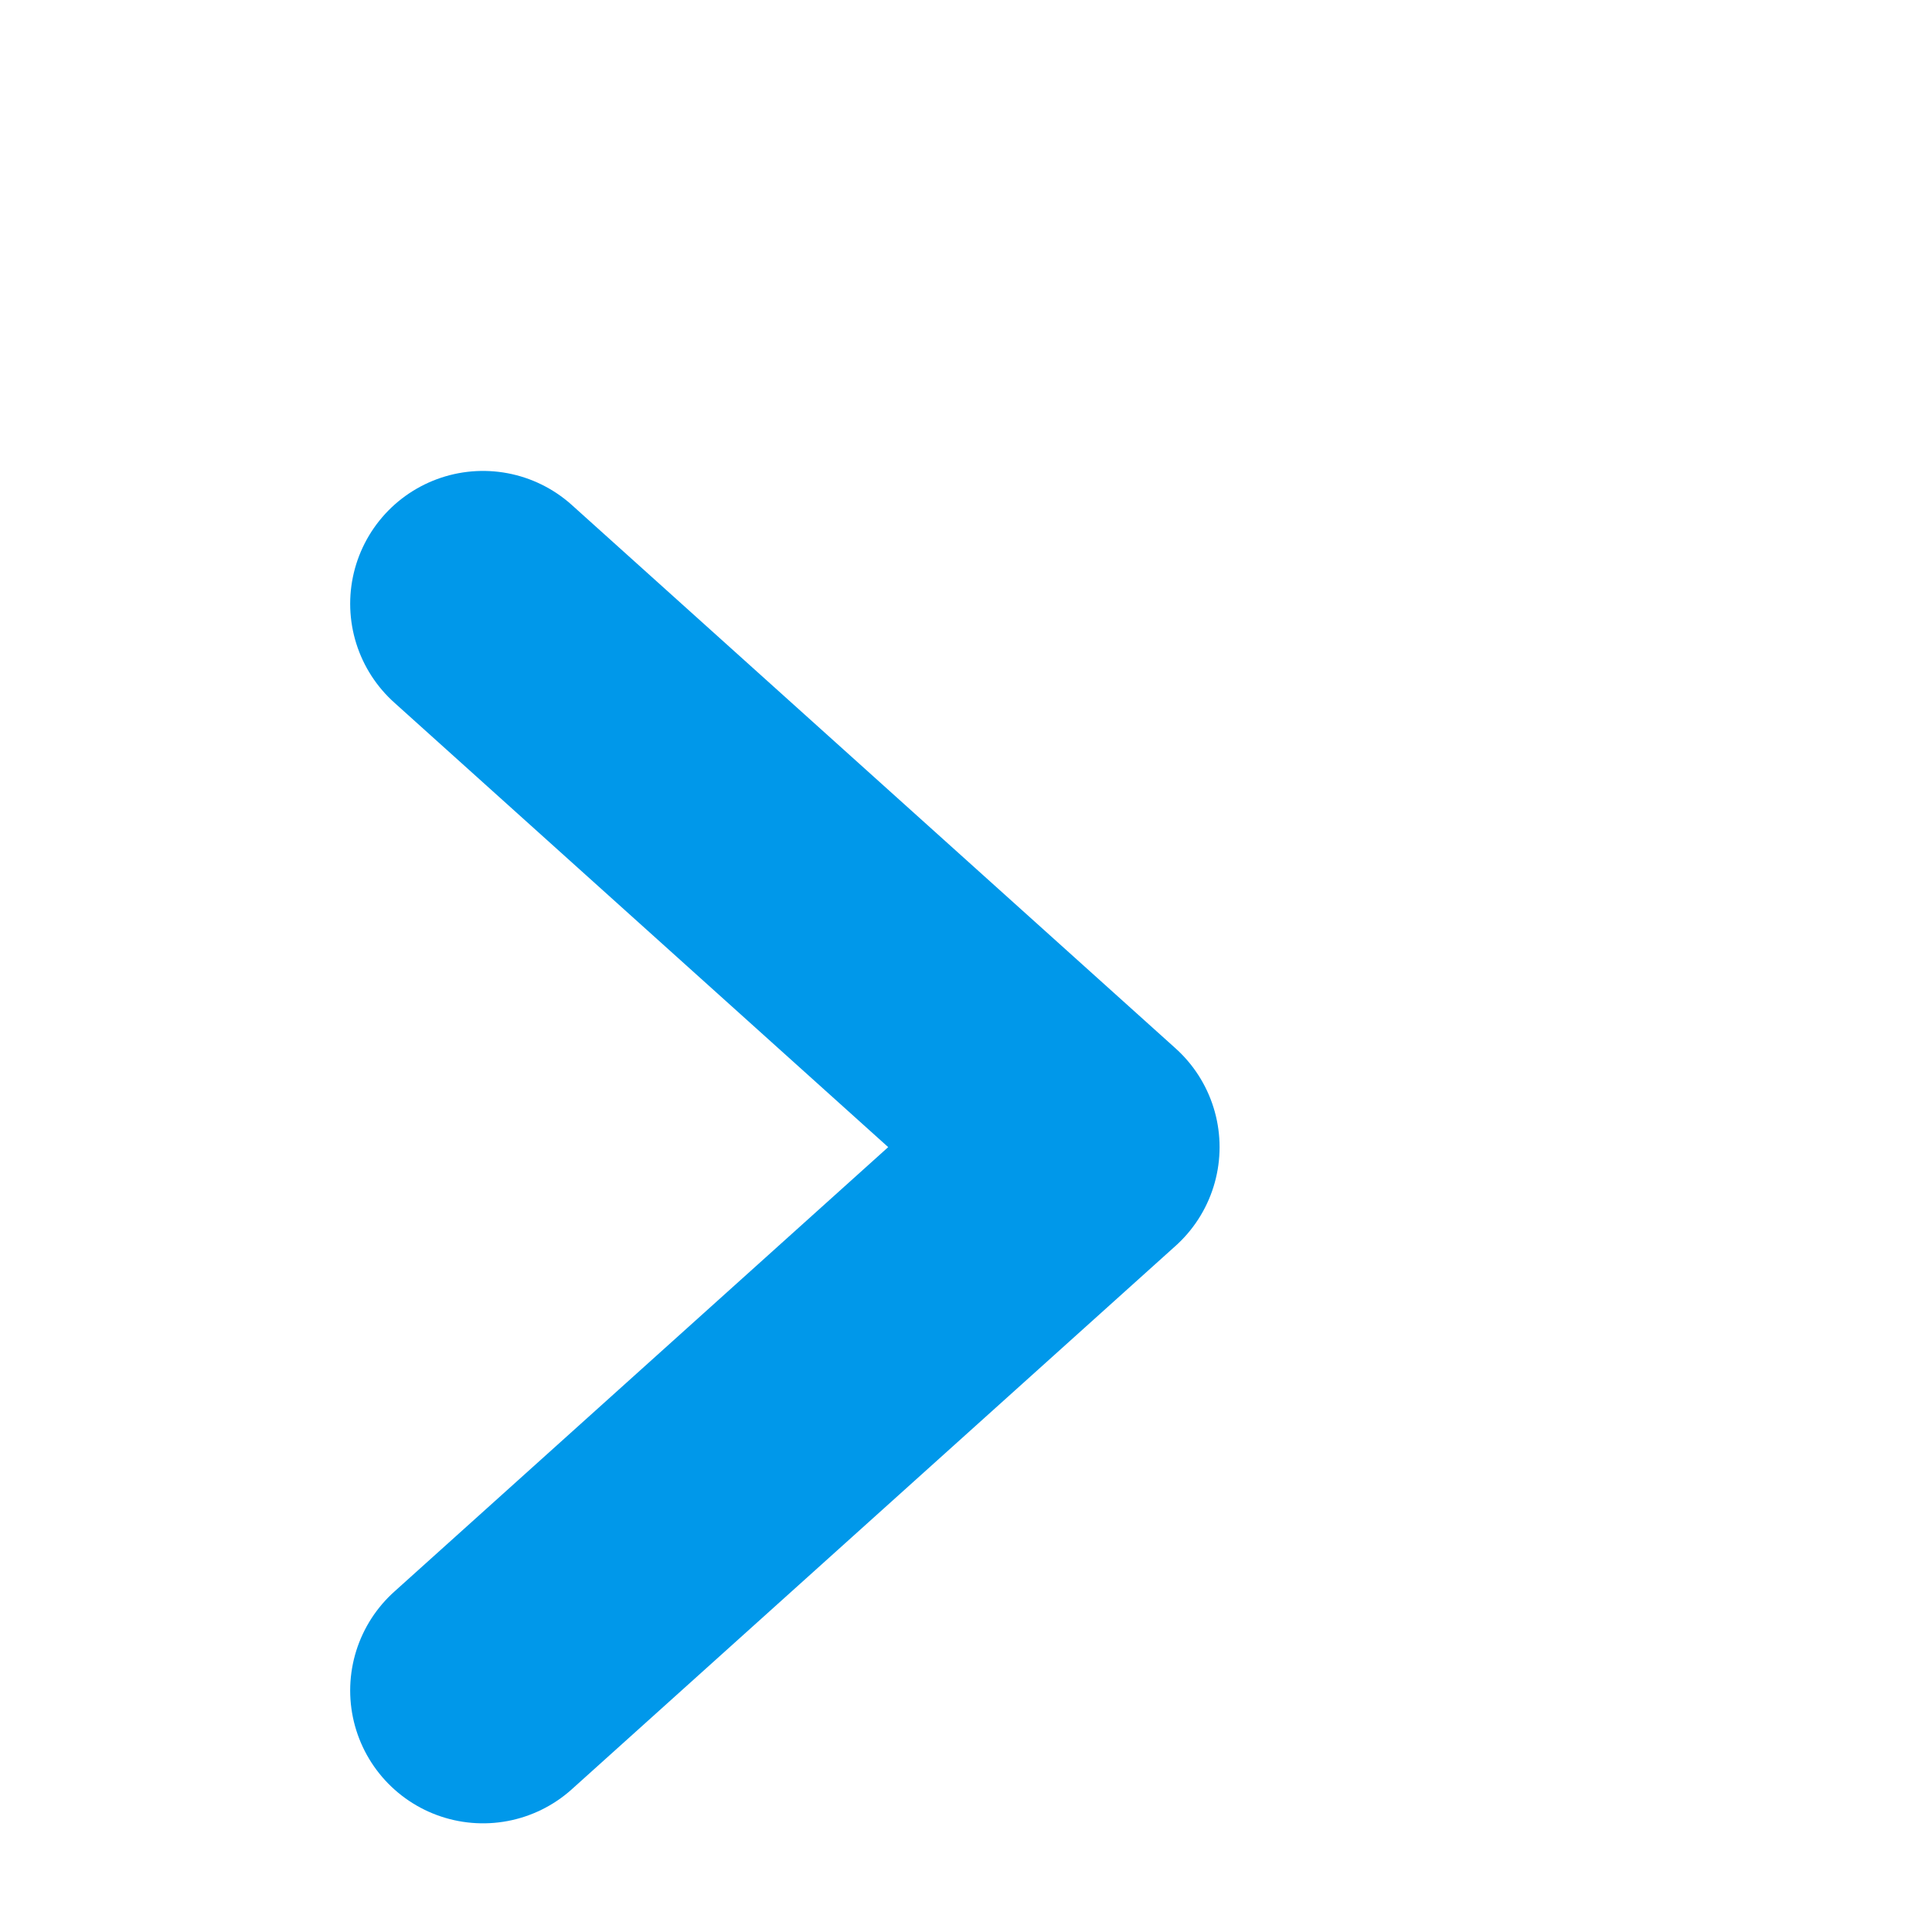
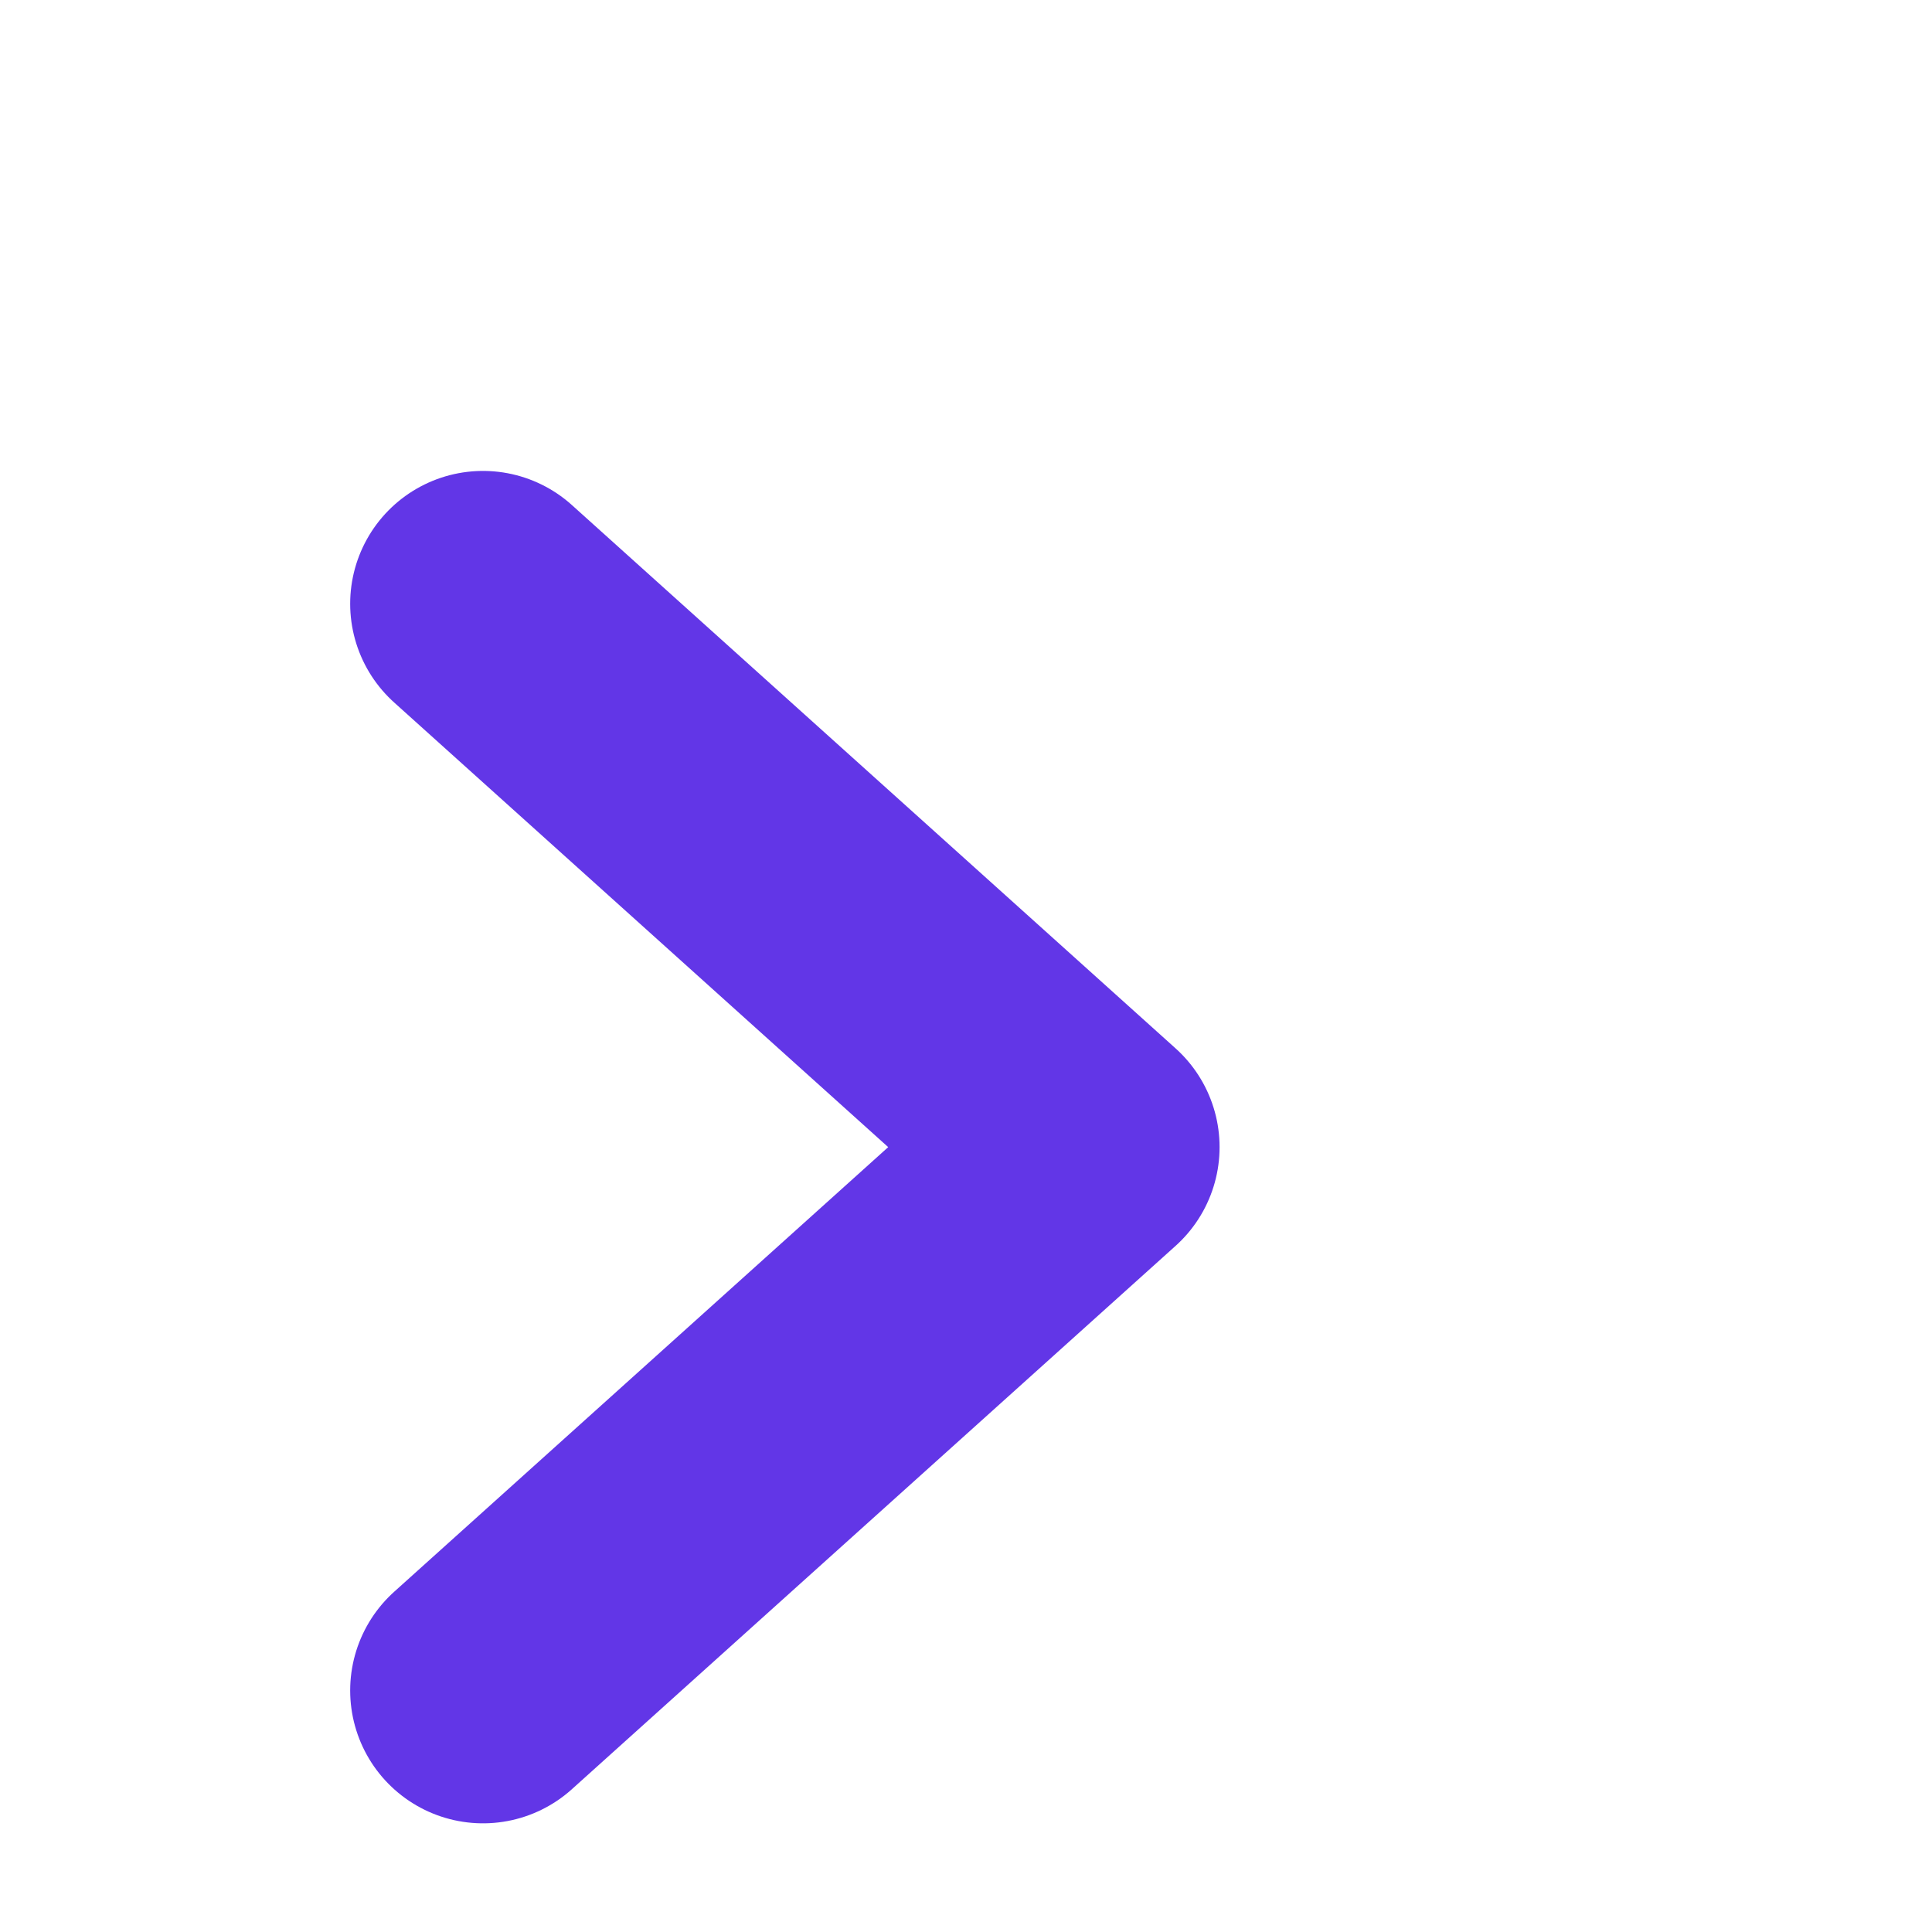
<svg xmlns="http://www.w3.org/2000/svg" width="16" height="16" viewBox="0 0 16 16" fill="none">
-   <path d="M4 14L9 9.5L4 5" stroke="#0098EA" stroke-width="2.2" stroke-linecap="round" stroke-linejoin="round" />
+   <path d="M4 14L9 9.5L4 5" stroke="#6236E7" stroke-width="2.2" stroke-linecap="round" stroke-linejoin="round" />
</svg>
